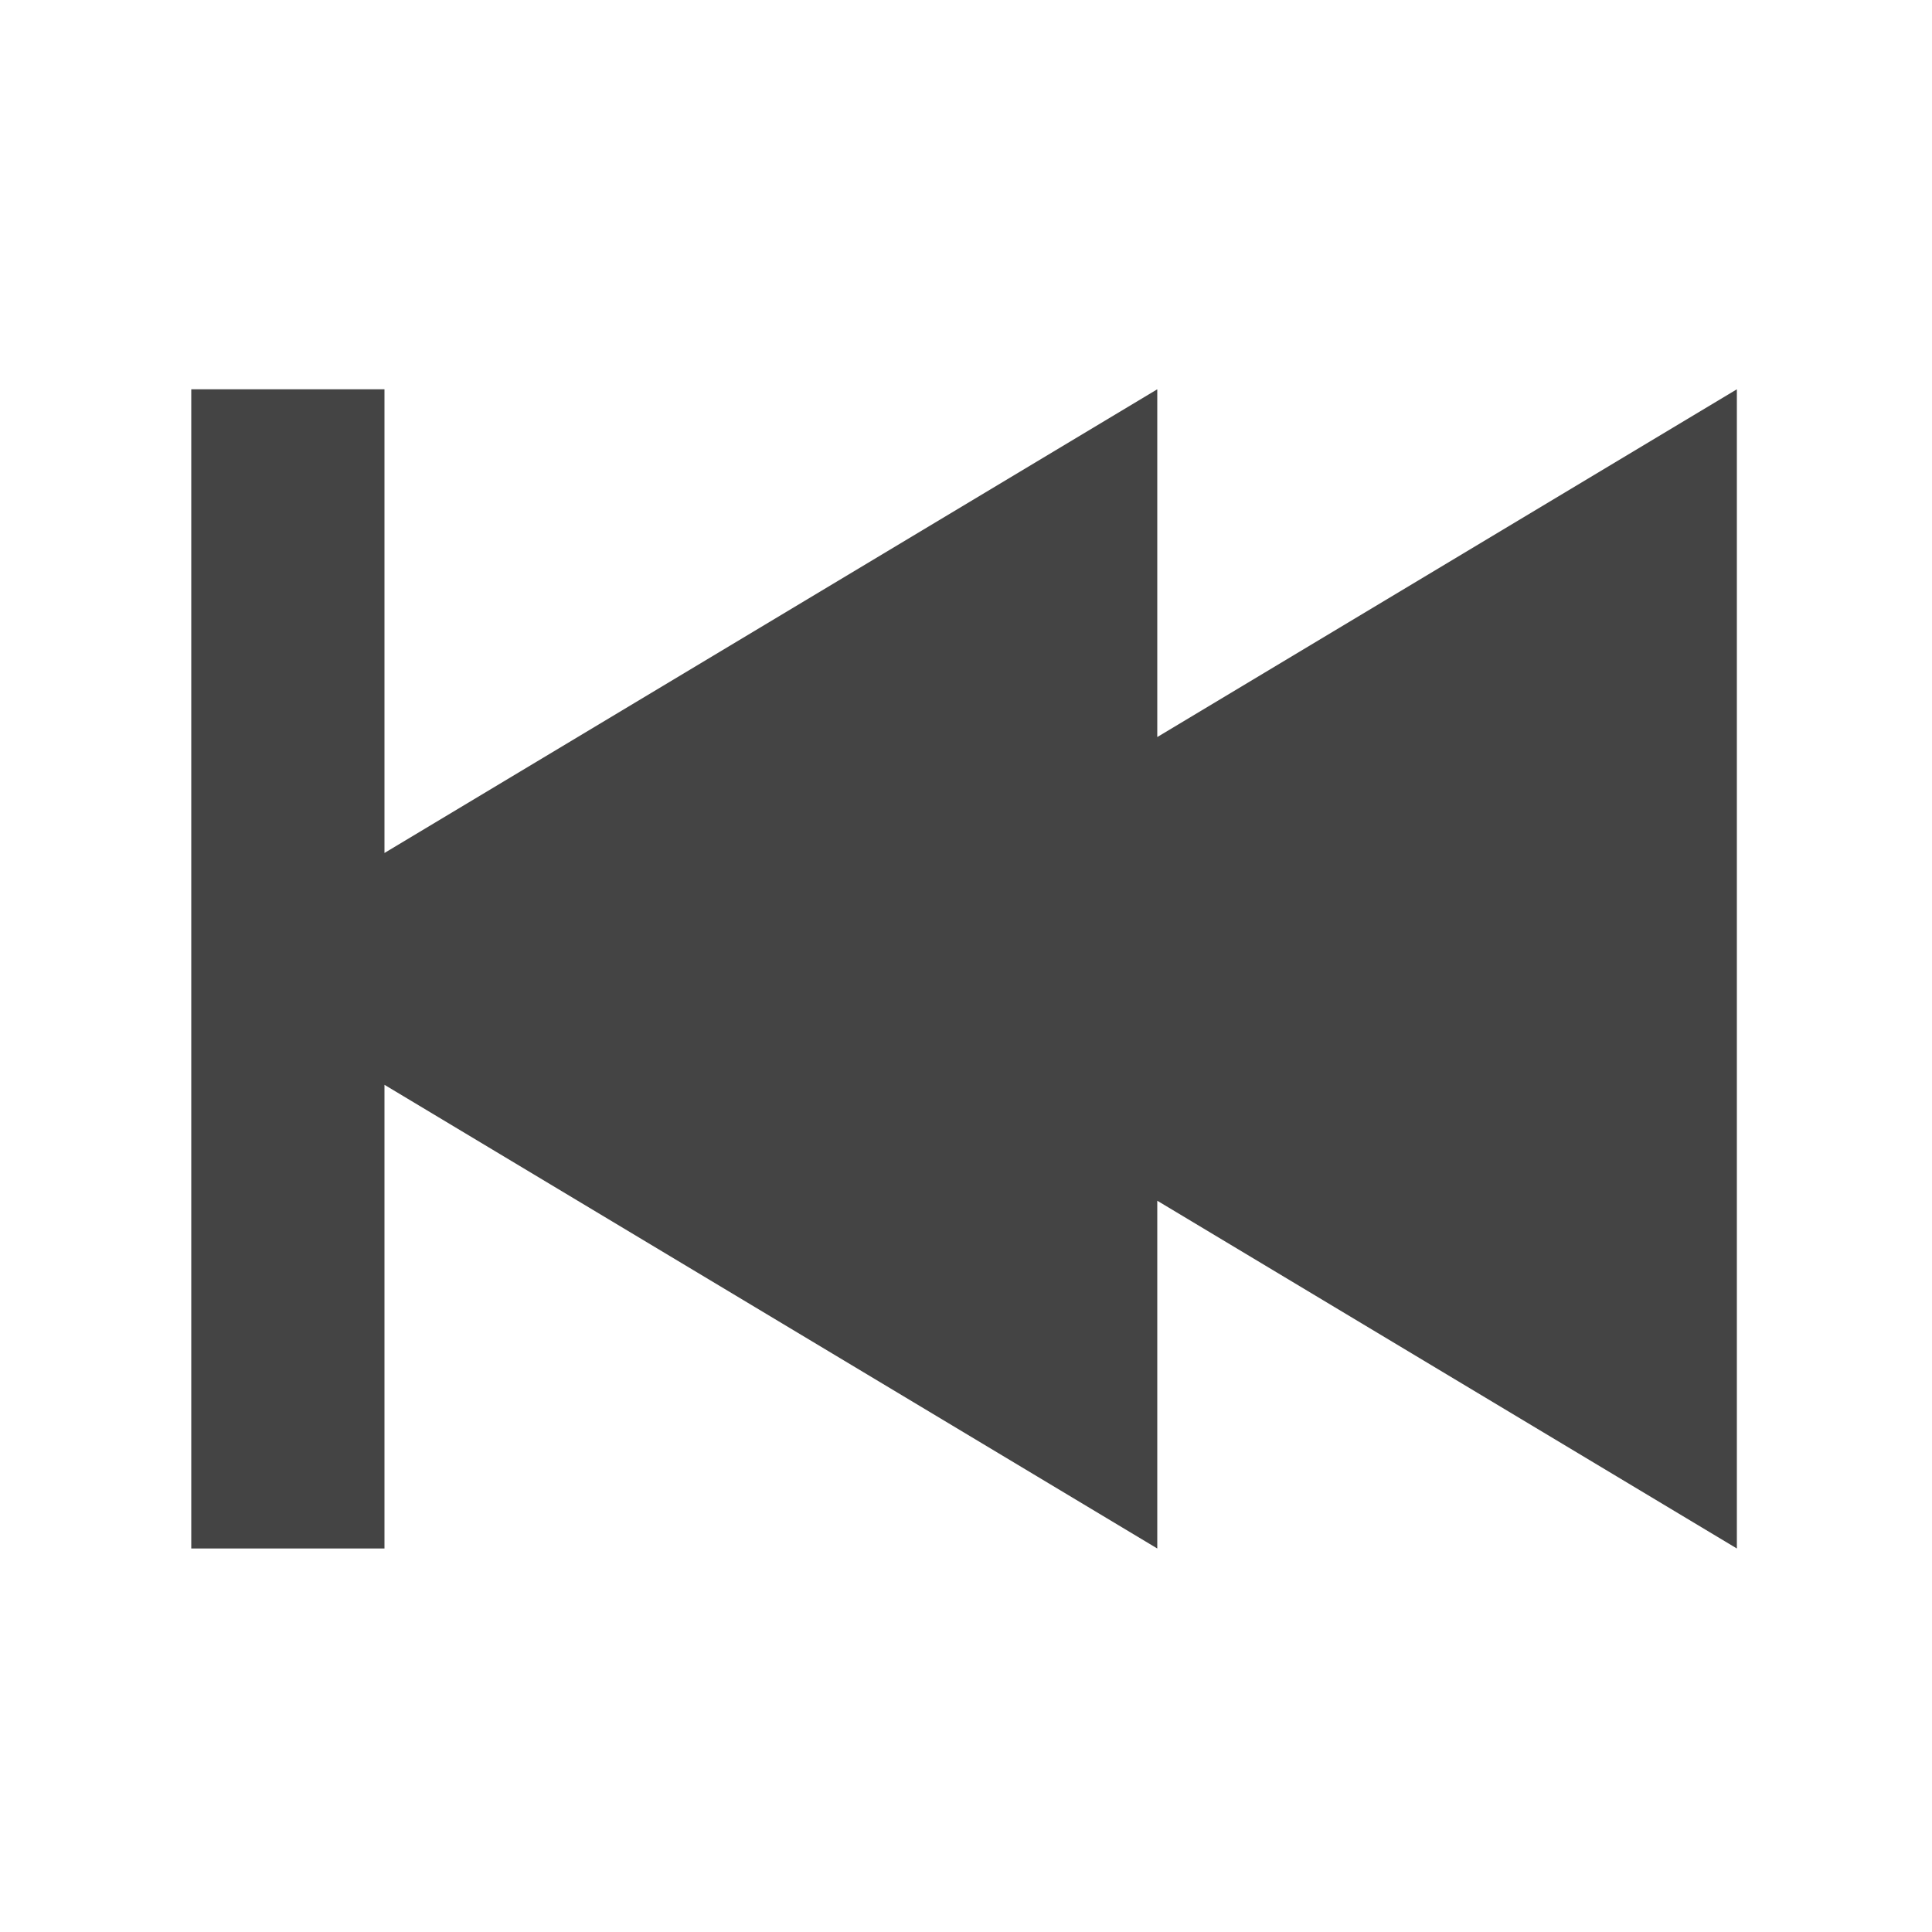
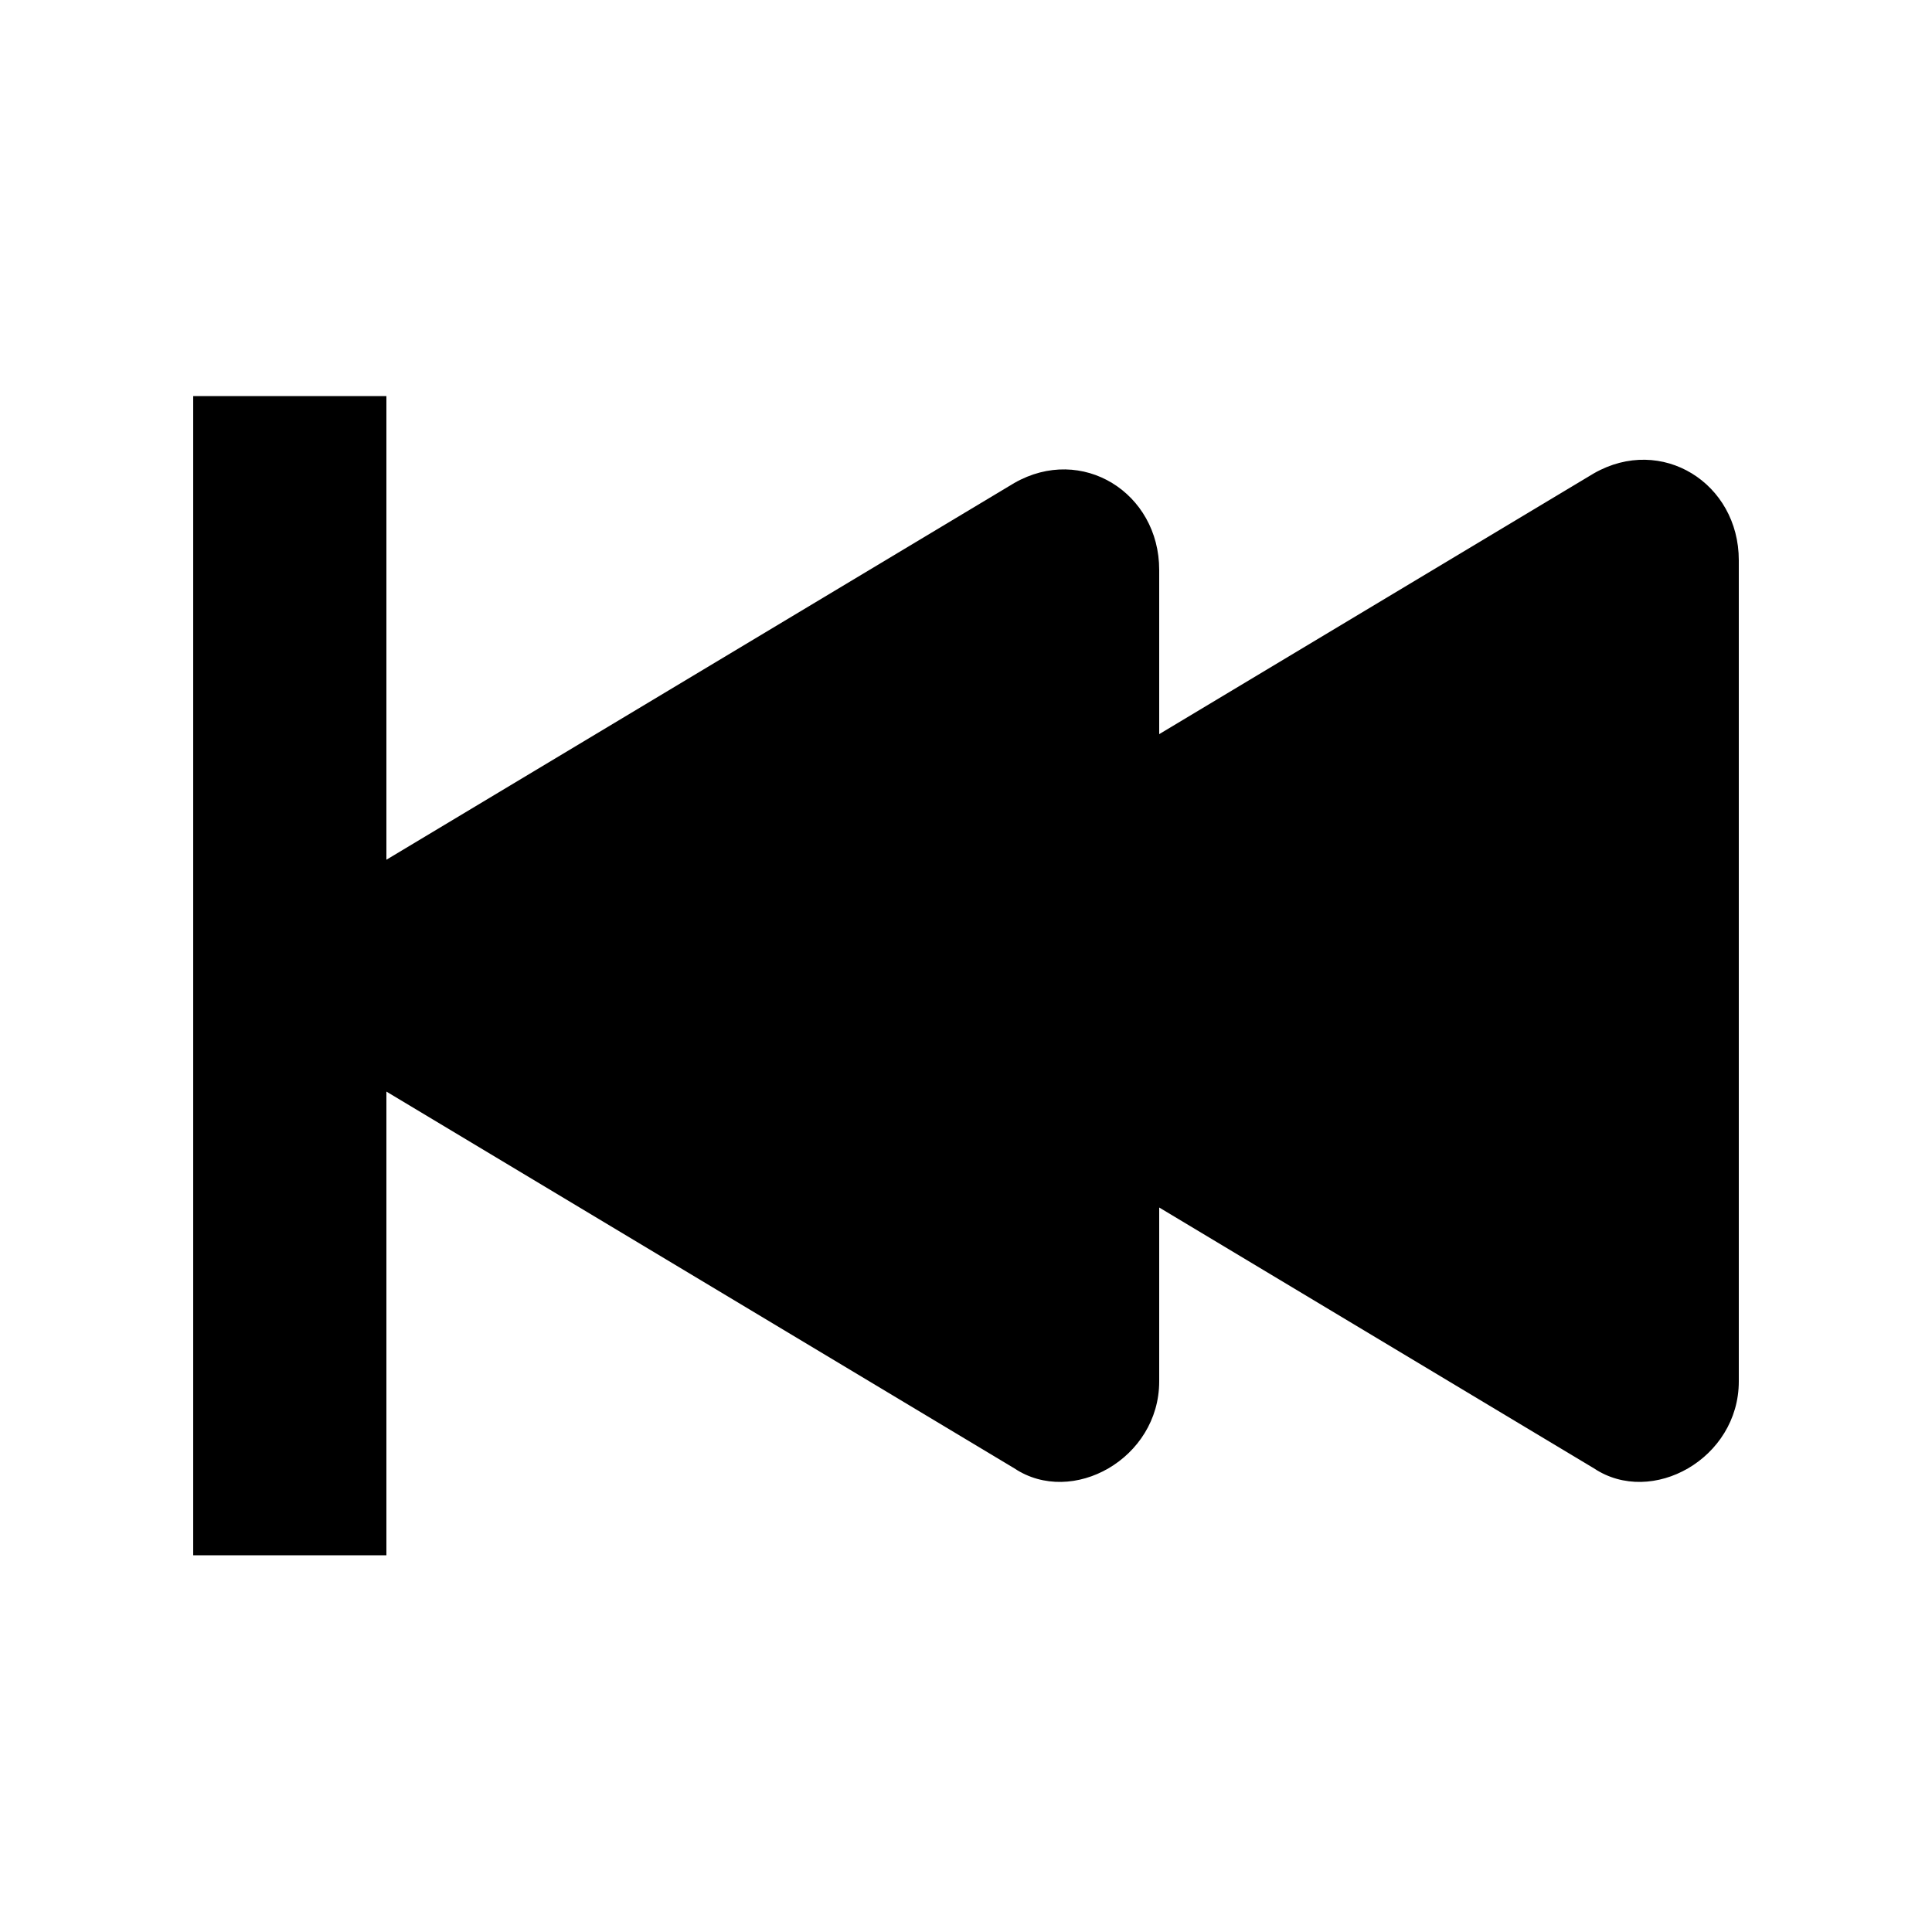
- <svg xmlns="http://www.w3.org/2000/svg" version="1.1" width="20" height="20" viewBox="0 0 20 20">
-   <path d="M11.98 7.63l6-3.6v12l-6-3.6v3.6l-8-4.8v4.8h-2v-12h2v4.8l8-4.8v3.6z" fill="#444444" />
+ <svg xmlns="http://www.w3.org/2000/svg" version="1.1" id="Layer_1" x="0px" y="0px" viewBox="-295 387 20 20" style="enable-background:new -295 387 20 20;" xml:space="preserve">
+   <path d="M-283,394.6l4.5-2.7c0.7-0.4,1.5,0.1,1.5,0.9v8.5c0,0.8-0.9,1.3-1.5,0.9l-4.5-2.7v1.8c0,0.8-0.9,1.3-1.5,0.9l-6.5-3.9v4.8  h-2v-12h2v4.8l6.5-3.9c0.7-0.4,1.5,0.1,1.5,0.9V394.6z" />
</svg>
